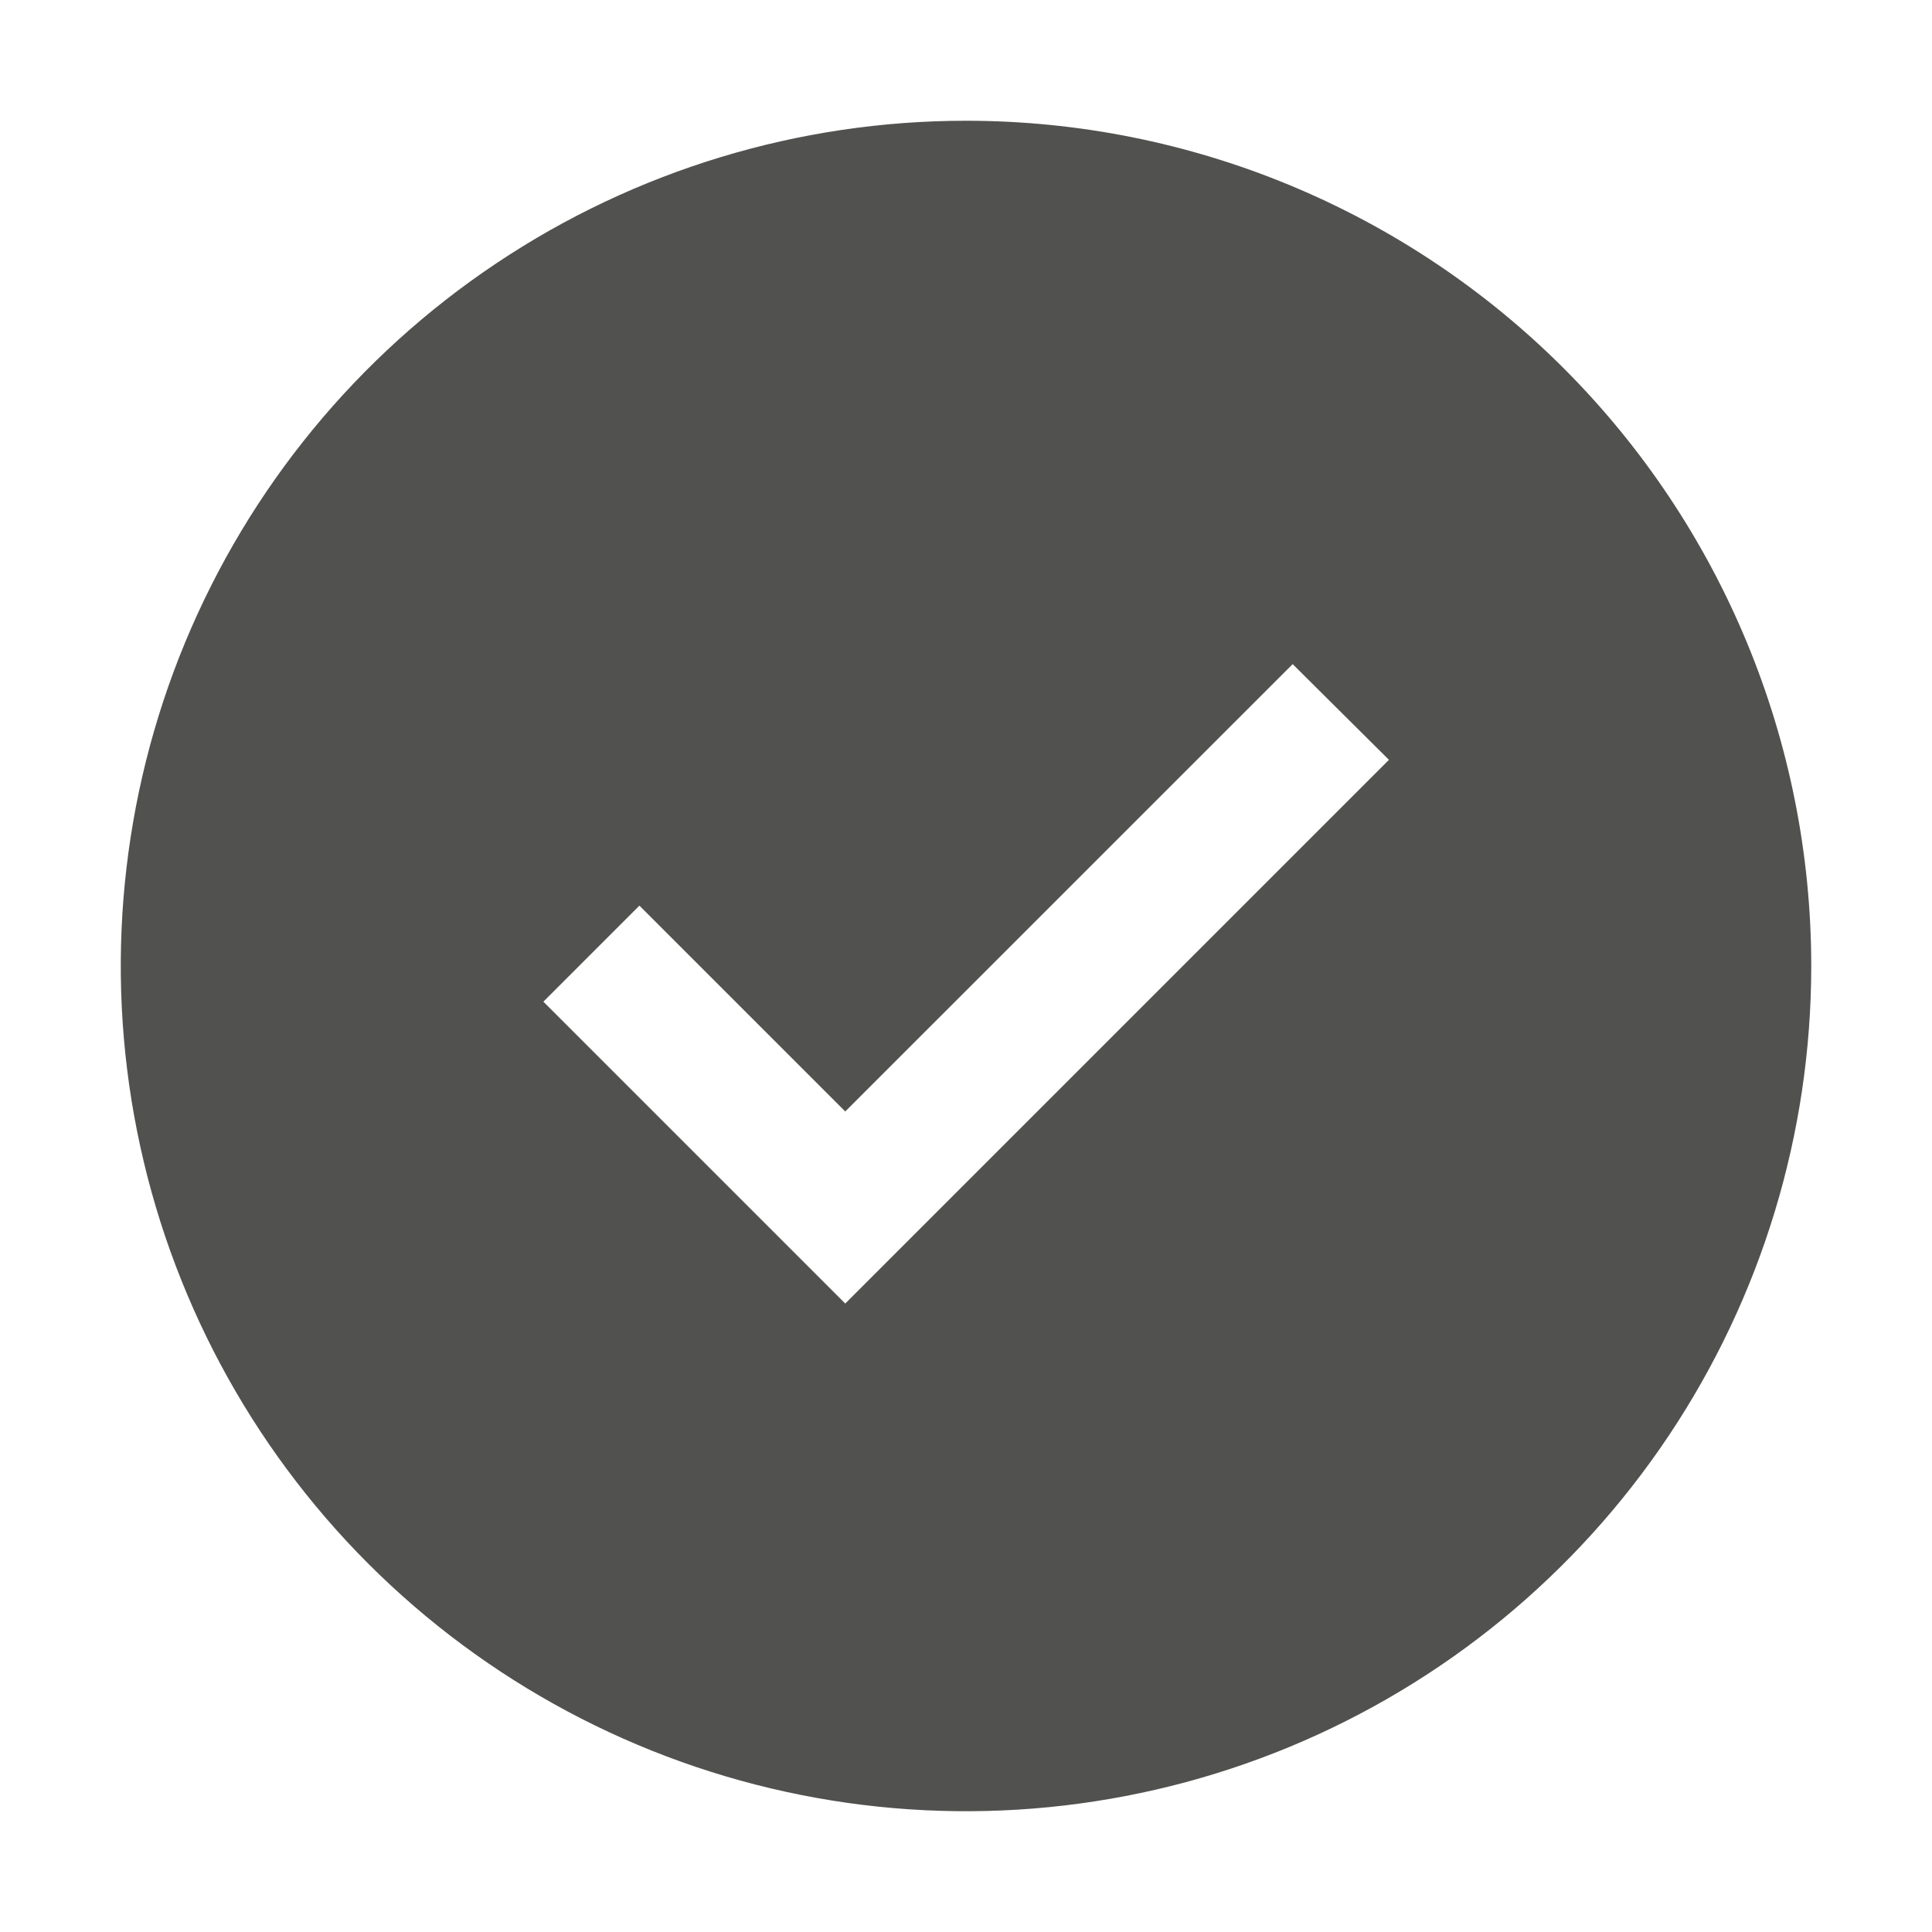
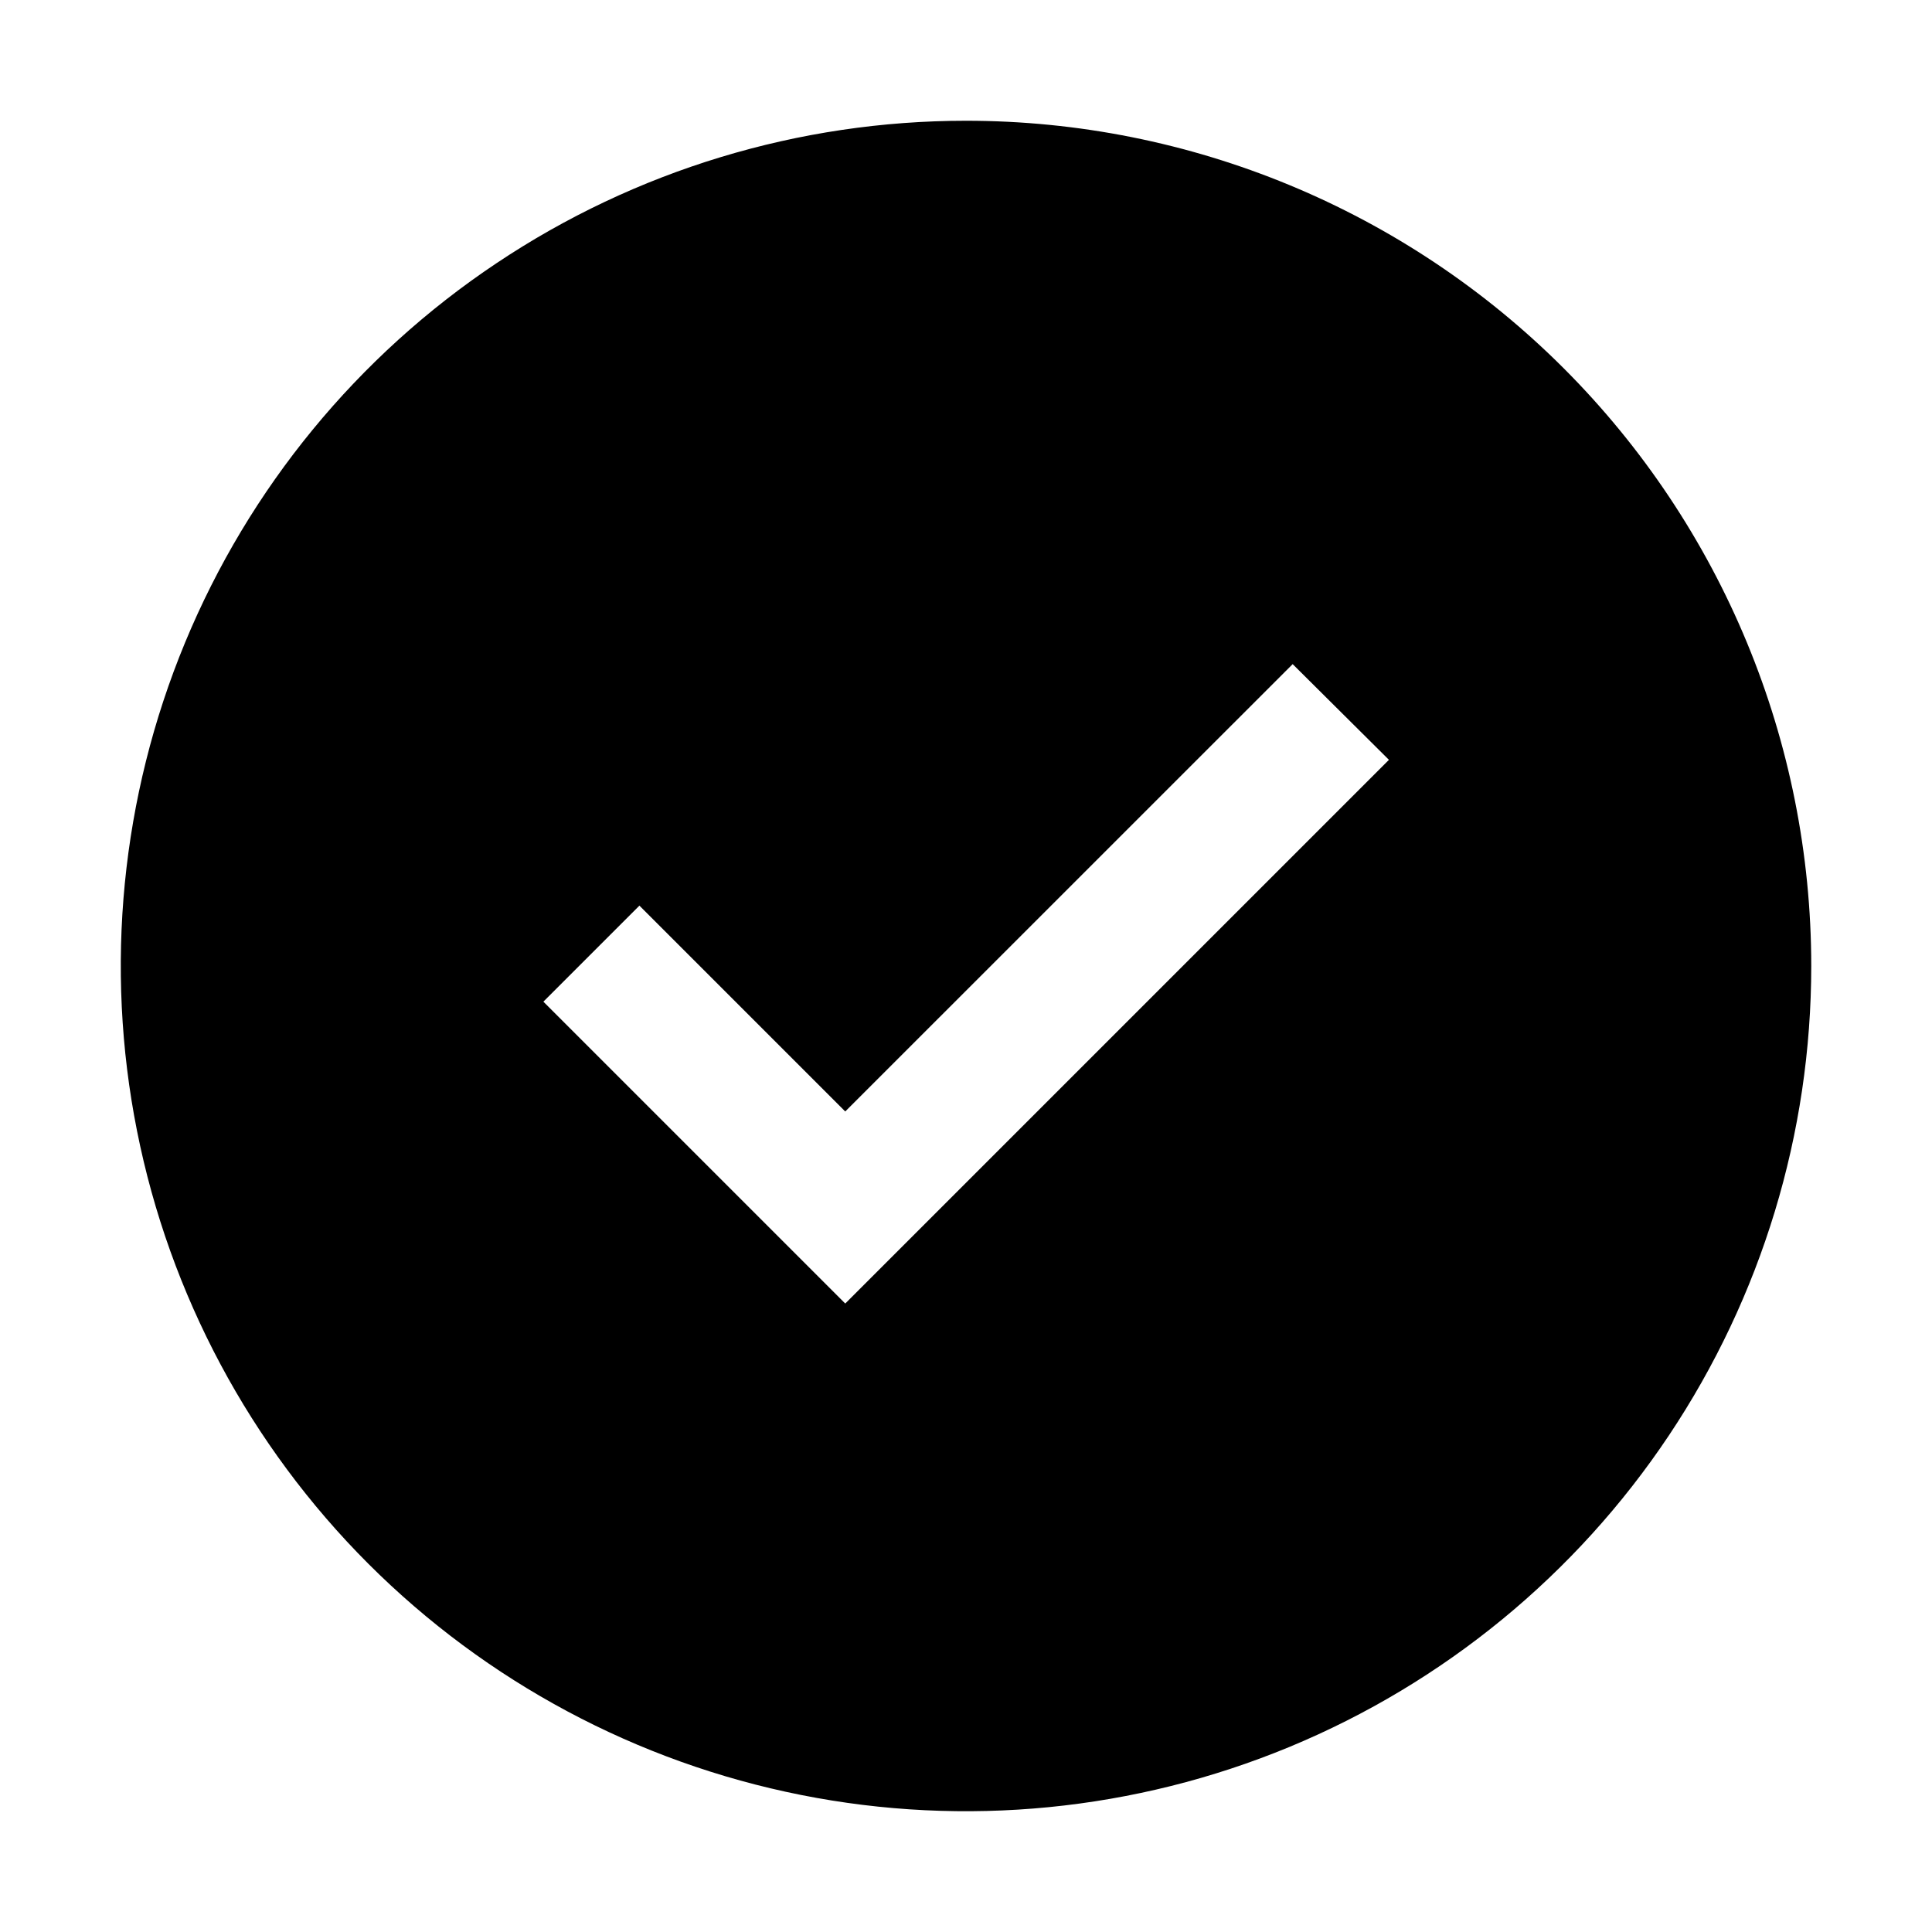
<svg xmlns="http://www.w3.org/2000/svg" width="24" height="24" viewBox="0 0 24 24" fill="none">
-   <path d="M12 1.5C9.923 1.5 7.893 2.116 6.167 3.27C4.44 4.423 3.094 6.063 2.299 7.982C1.505 9.9 1.297 12.012 1.702 14.048C2.107 16.085 3.107 17.956 4.575 19.425C6.044 20.893 7.915 21.893 9.952 22.298C11.988 22.703 14.1 22.495 16.018 21.701C17.937 20.906 19.577 19.56 20.73 17.834C21.884 16.107 22.5 14.077 22.5 12C22.5 9.215 21.394 6.545 19.425 4.575C17.456 2.606 14.785 1.5 12 1.5ZM10.5 16.193L6.75 12.443L7.943 11.25L10.5 13.807L16.058 8.25L17.254 9.439L10.5 16.193Z" fill="#51514F" />
+   <path d="M12 1.5C9.923 1.5 7.893 2.116 6.167 3.27C4.44 4.423 3.094 6.063 2.299 7.982C1.505 9.9 1.297 12.012 1.702 14.048C2.107 16.085 3.107 17.956 4.575 19.425C6.044 20.893 7.915 21.893 9.952 22.298C11.988 22.703 14.1 22.495 16.018 21.701C17.937 20.906 19.577 19.56 20.73 17.834C21.884 16.107 22.5 14.077 22.5 12C22.5 9.215 21.394 6.545 19.425 4.575C17.456 2.606 14.785 1.5 12 1.5ZM10.5 16.193L6.75 12.443L7.943 11.25L10.5 13.807L16.058 8.25L17.254 9.439L10.5 16.193Z" fill="currentColor" />
</svg>
